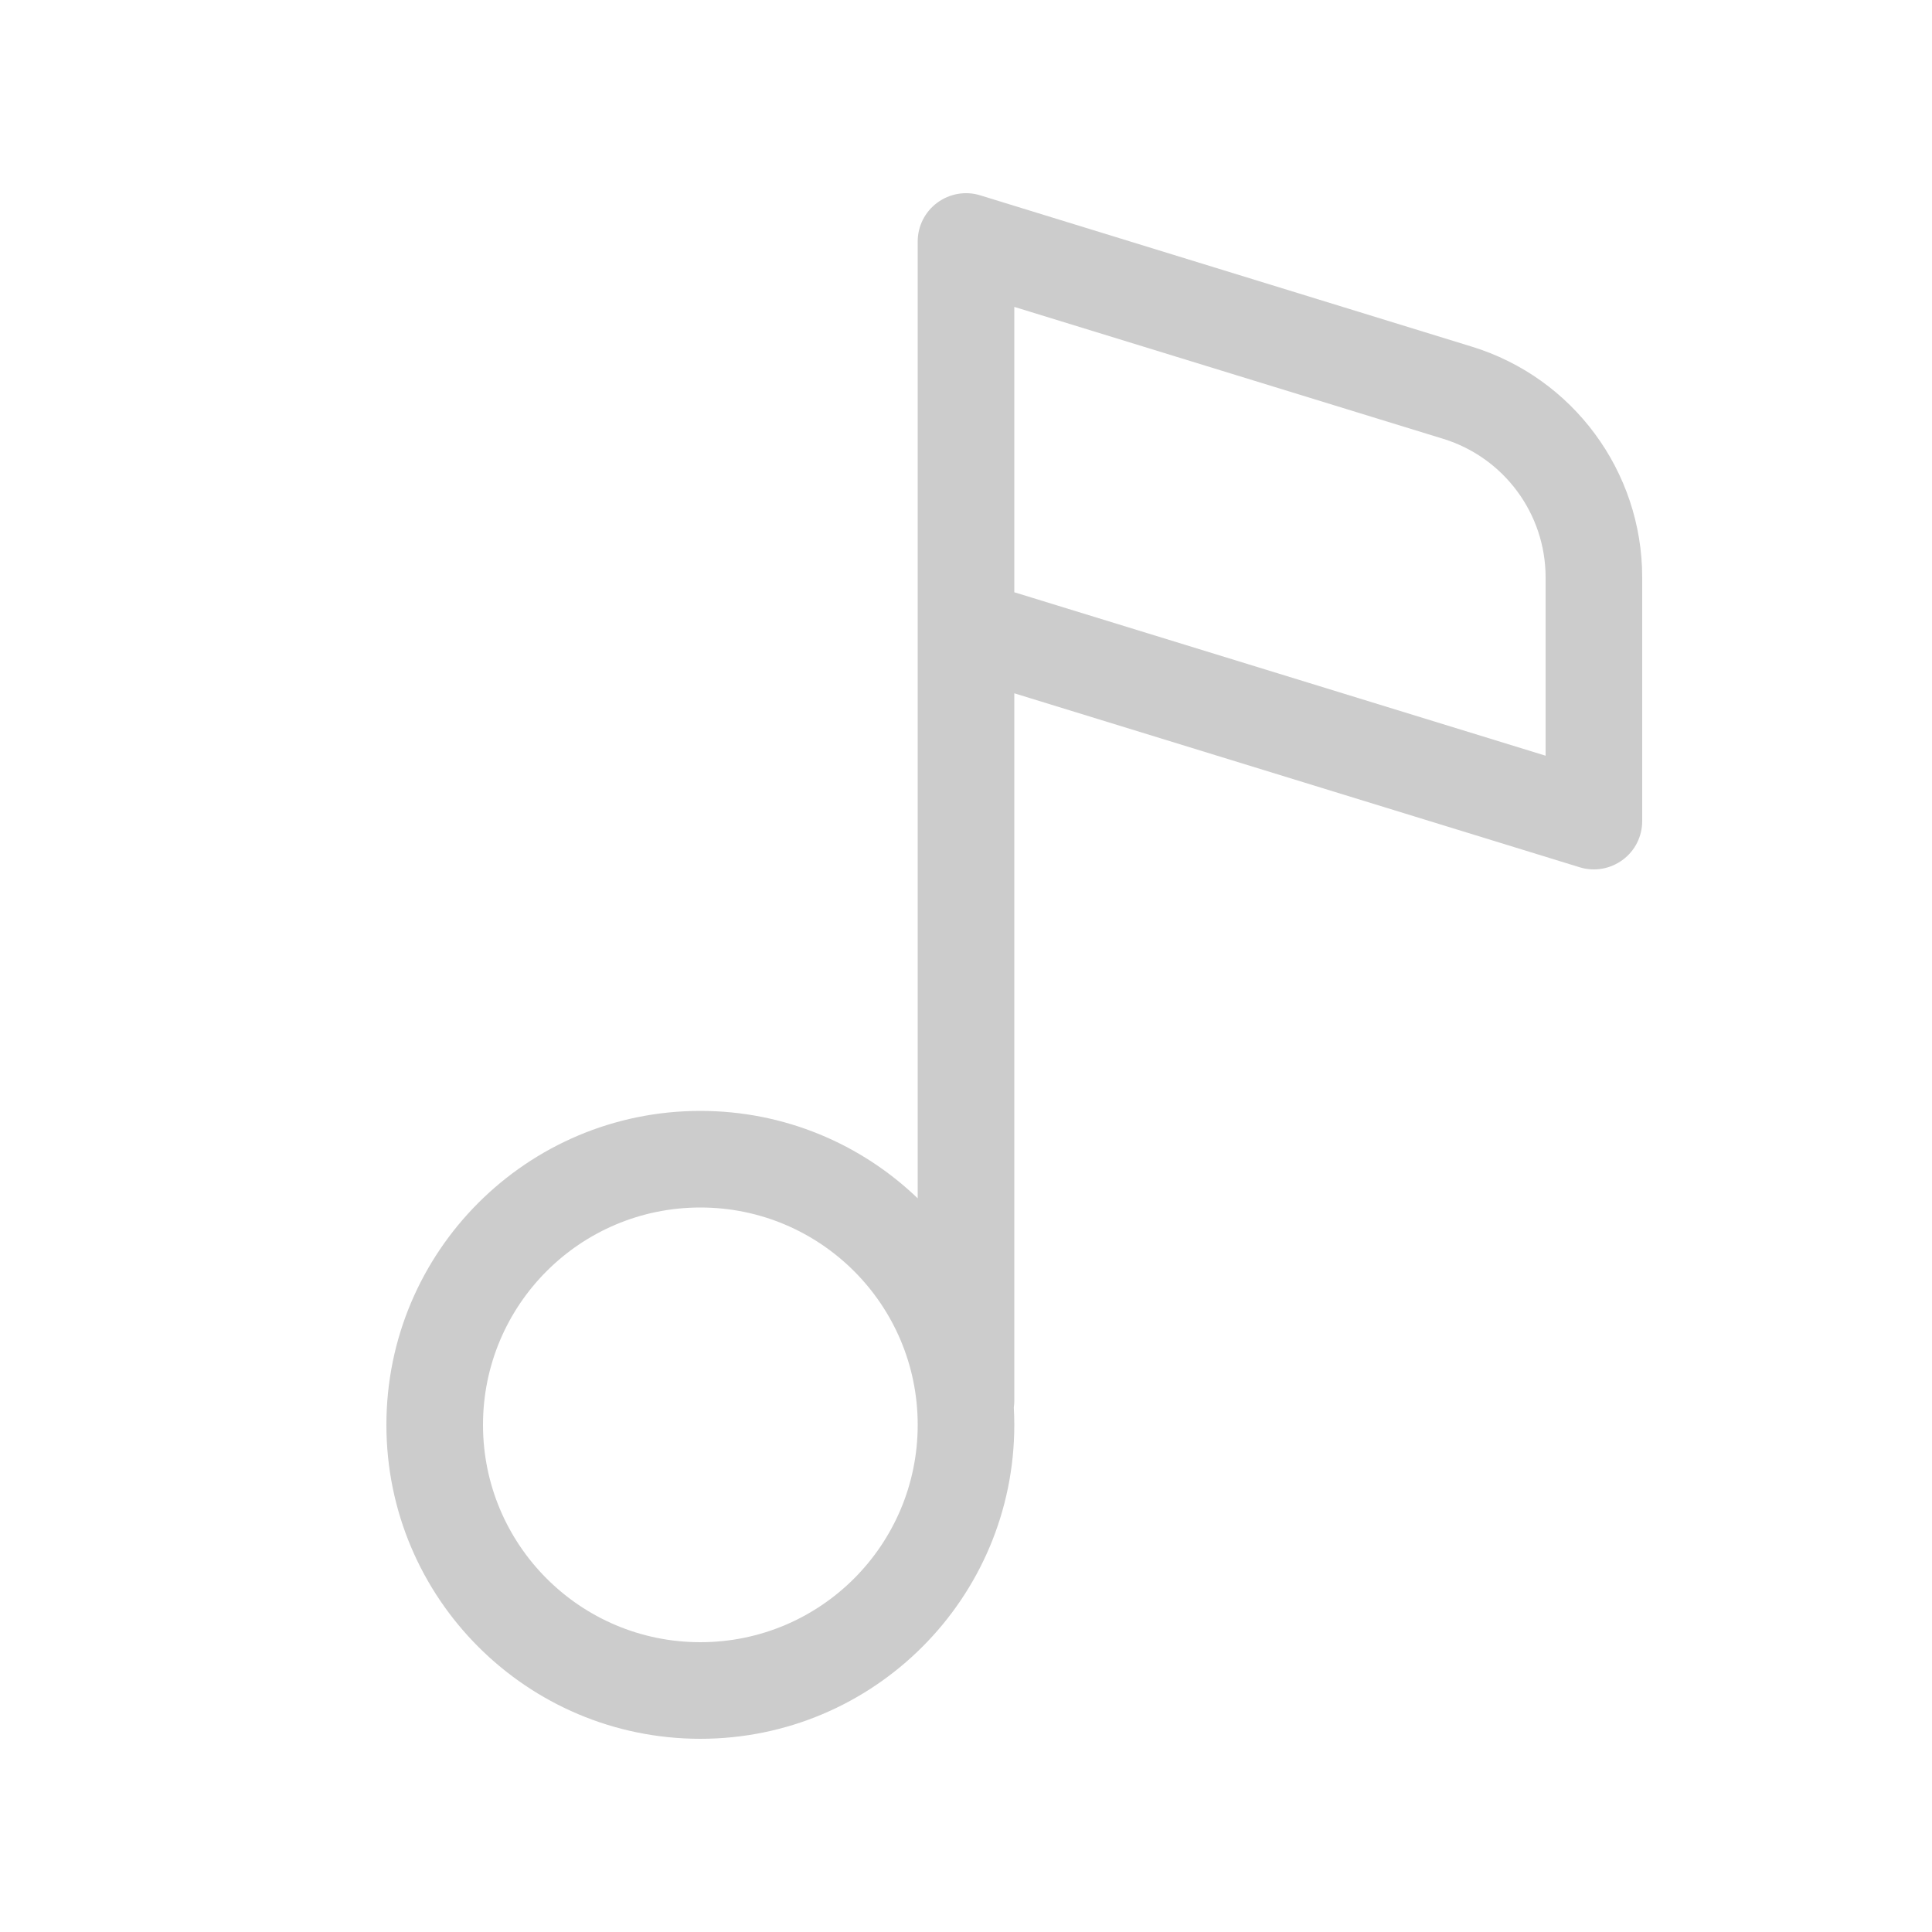
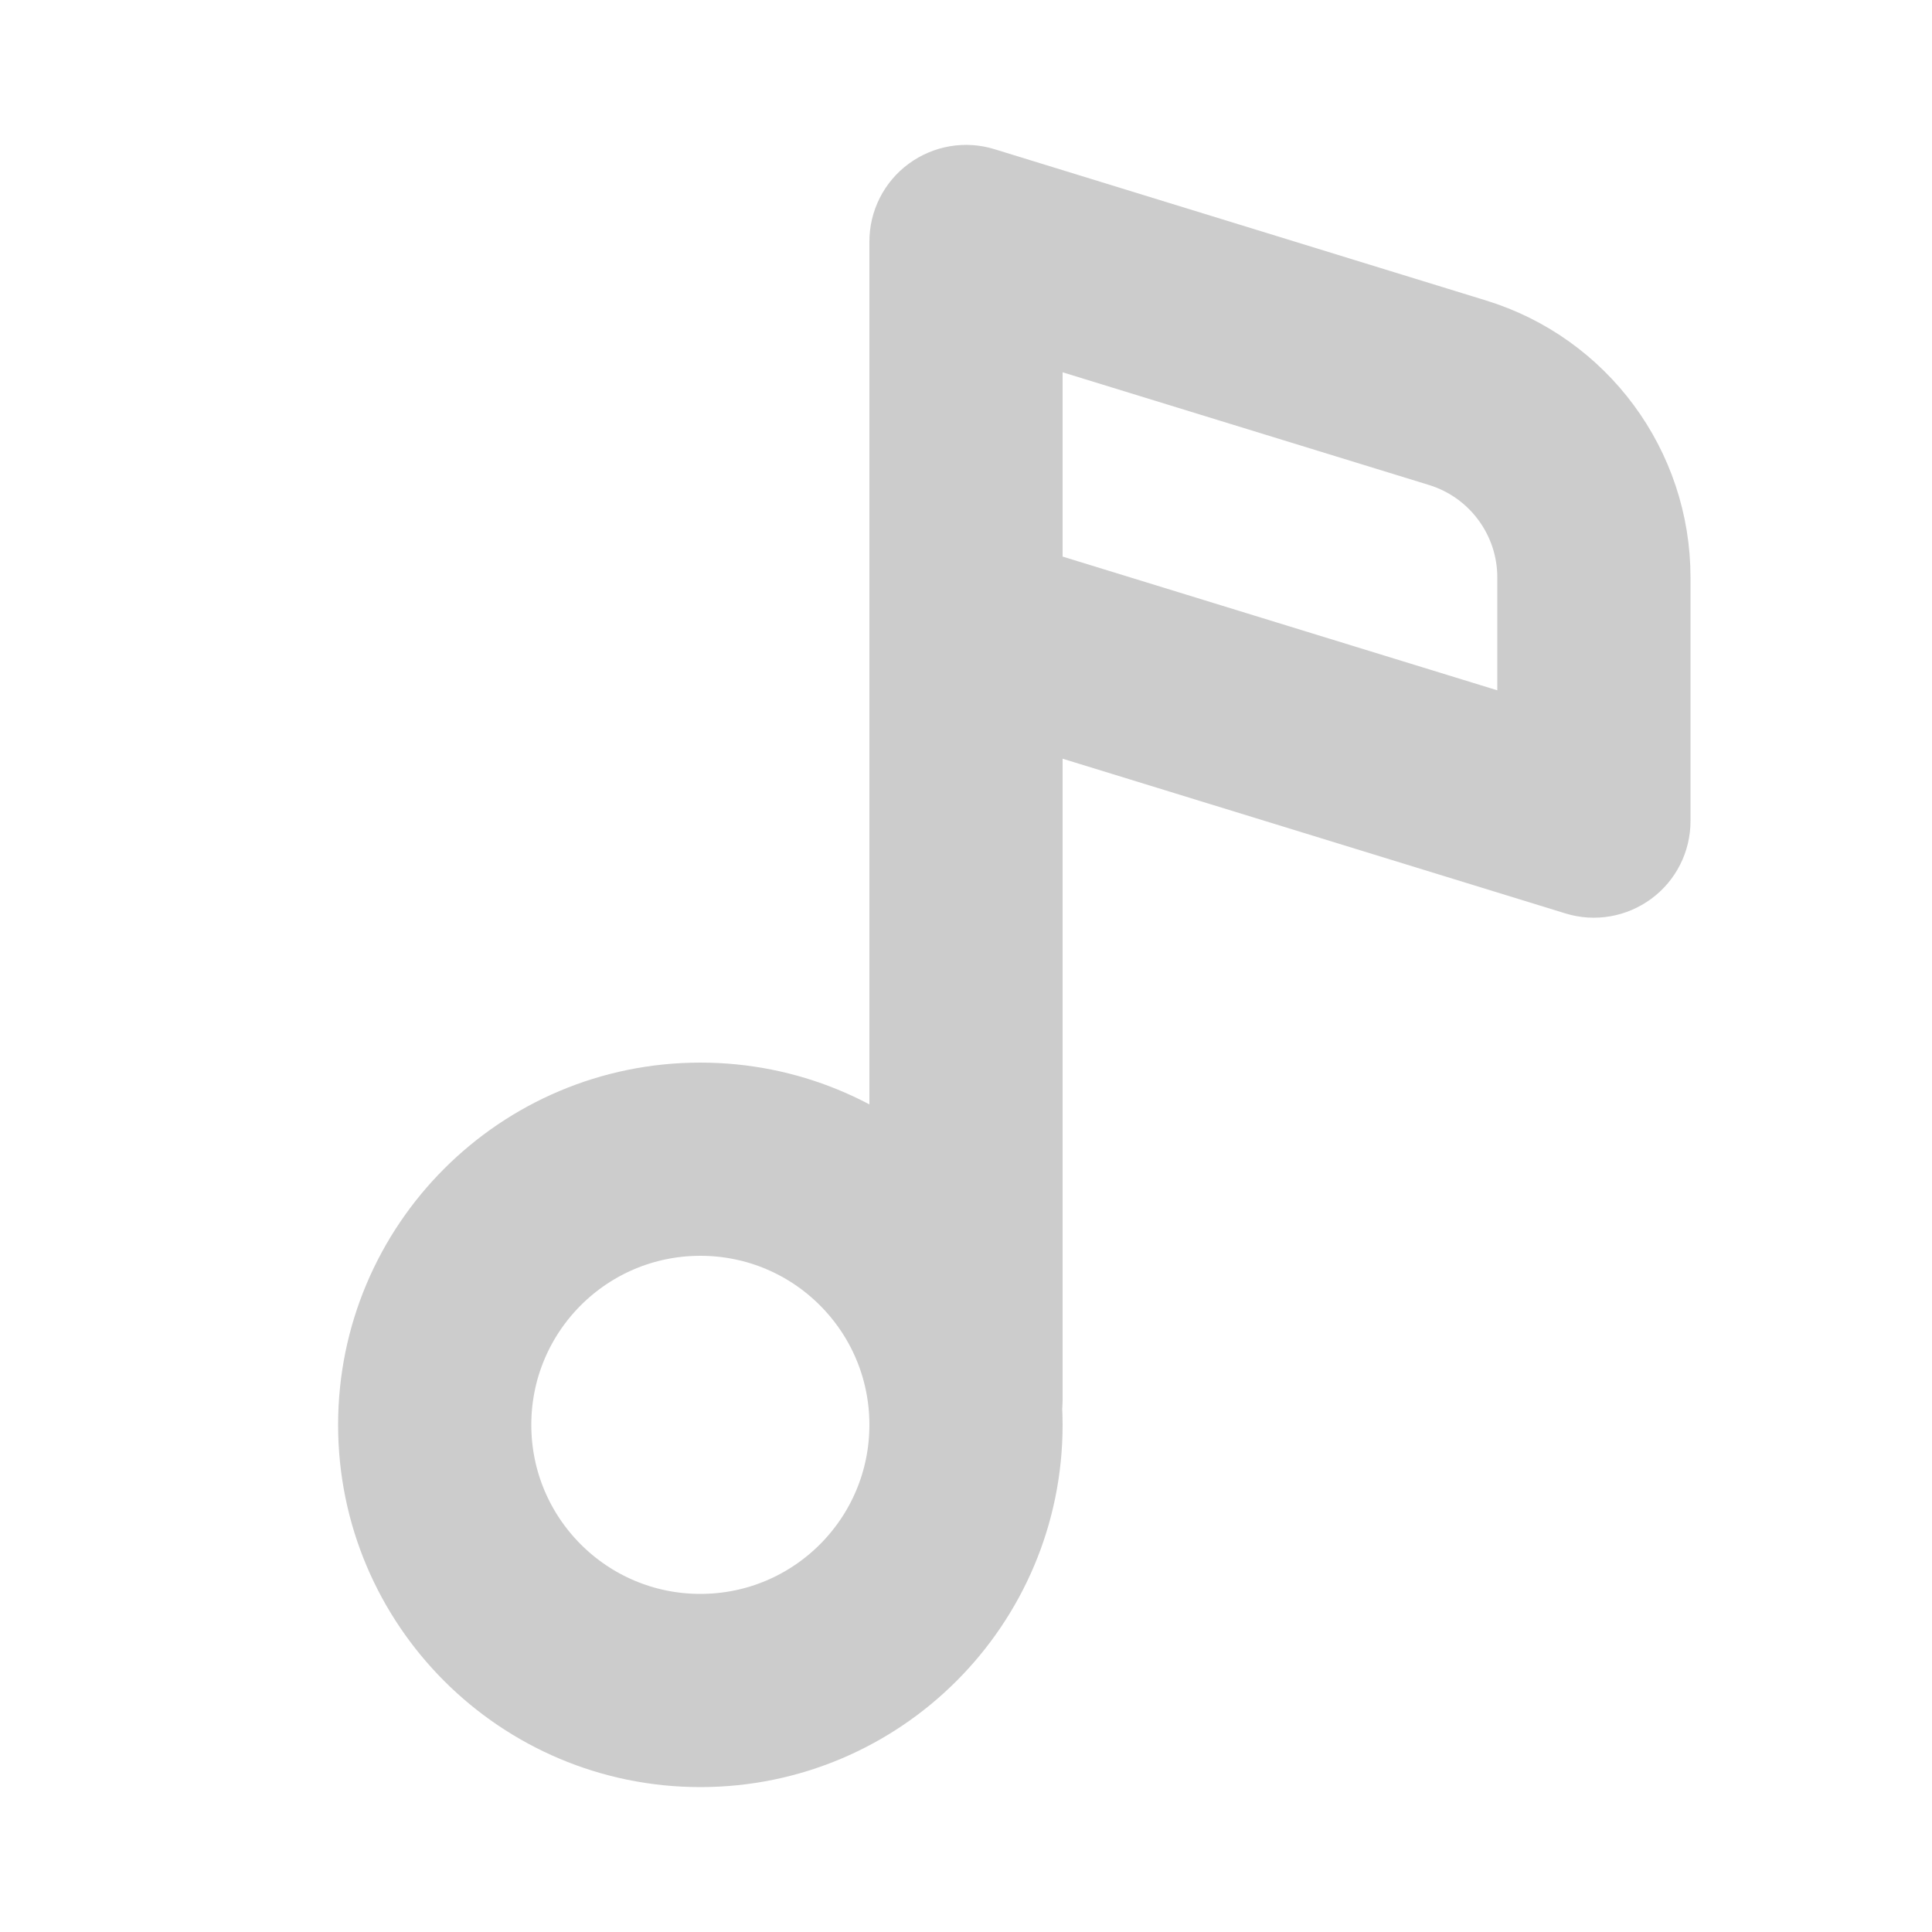
<svg xmlns="http://www.w3.org/2000/svg" width="20" height="20" viewBox="0 0 20 20" fill="none">
-   <path d="M10.147 2.022C9.995 1.975 9.831 2.004 9.703 2.098C9.575 2.192 9.5 2.341 9.5 2.5V12.405C8.916 11.844 8.123 11.5 7.25 11.5C5.455 11.5 4 12.955 4 14.75C4 16.545 5.455 18 7.25 18C9.045 18 10.5 16.545 10.5 14.75C10.5 14.69 10.498 14.63 10.495 14.57C10.498 14.547 10.5 14.524 10.5 14.5V7.177L16.353 8.978C16.505 9.025 16.669 8.996 16.797 8.902C16.925 8.808 17 8.659 17 8.5V5.977C17 4.88 16.284 3.91 15.235 3.588L10.147 2.022ZM16 7.823L10.5 6.131V3.177L14.941 4.543C15.57 4.737 16 5.319 16 5.977V7.823ZM5 14.75C5 13.507 6.007 12.5 7.25 12.5C8.493 12.5 9.5 13.507 9.5 14.75C9.5 15.993 8.493 17 7.25 17C6.007 17 5 15.993 5 14.75Z" fill="#cccccc" />
+   <path d="M10.147 2.022C9.995 1.975 9.831 2.004 9.703 2.098C9.575 2.192 9.5 2.341 9.5 2.5V12.405C8.916 11.844 8.123 11.5 7.25 11.5C5.455 11.5 4 12.955 4 14.75C4 16.545 5.455 18 7.25 18C9.045 18 10.5 16.545 10.5 14.75C10.5 14.69 10.498 14.63 10.495 14.57C10.498 14.547 10.5 14.524 10.5 14.5V7.177L16.353 8.978C16.505 9.025 16.669 8.996 16.797 8.902C16.925 8.808 17 8.659 17 8.5V5.977C17 4.88 16.284 3.91 15.235 3.588L10.147 2.022ZM16 7.823L10.5 6.131V3.177L14.941 4.543C15.57 4.737 16 5.319 16 5.977V7.823ZM5 14.75C5 13.507 6.007 12.5 7.25 12.5C8.493 12.5 9.5 13.507 9.5 14.75C9.5 15.993 8.493 17 7.25 17C6.007 17 5 15.993 5 14.75Z" fill="#cccccc" stroke="#cccccc" stroke-width="1" stroke-linejoin="round" />
</svg>
